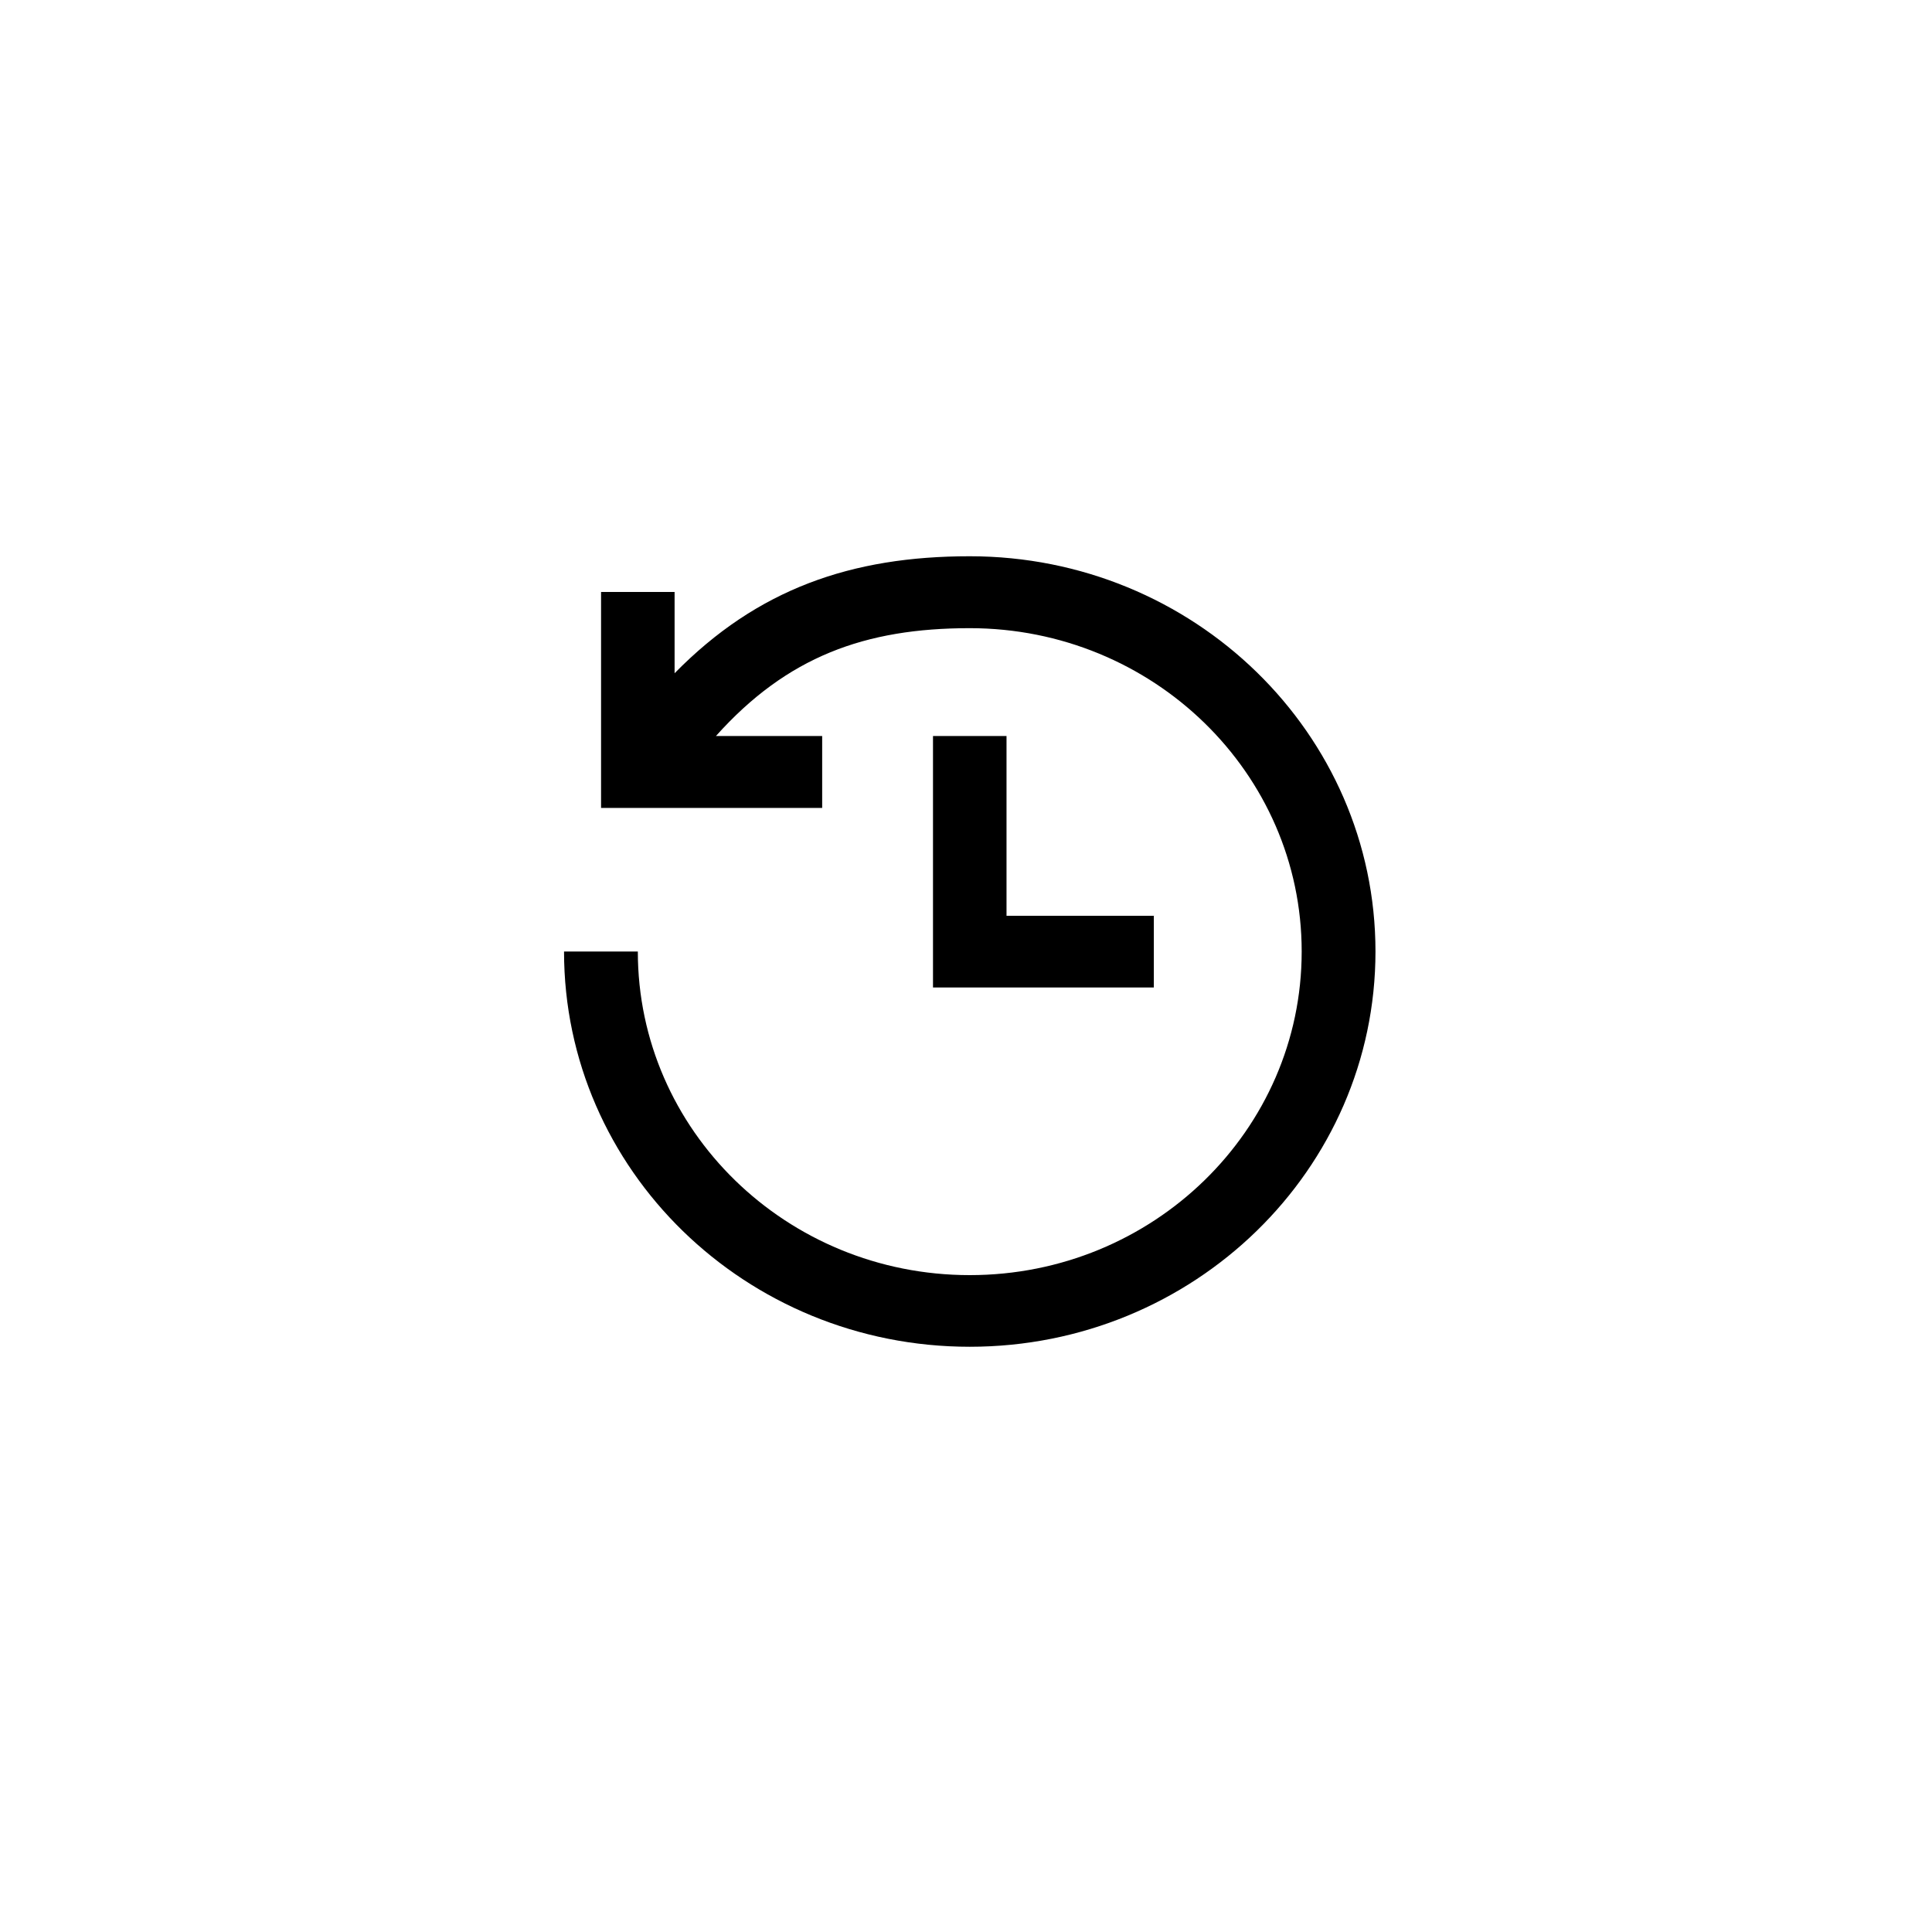
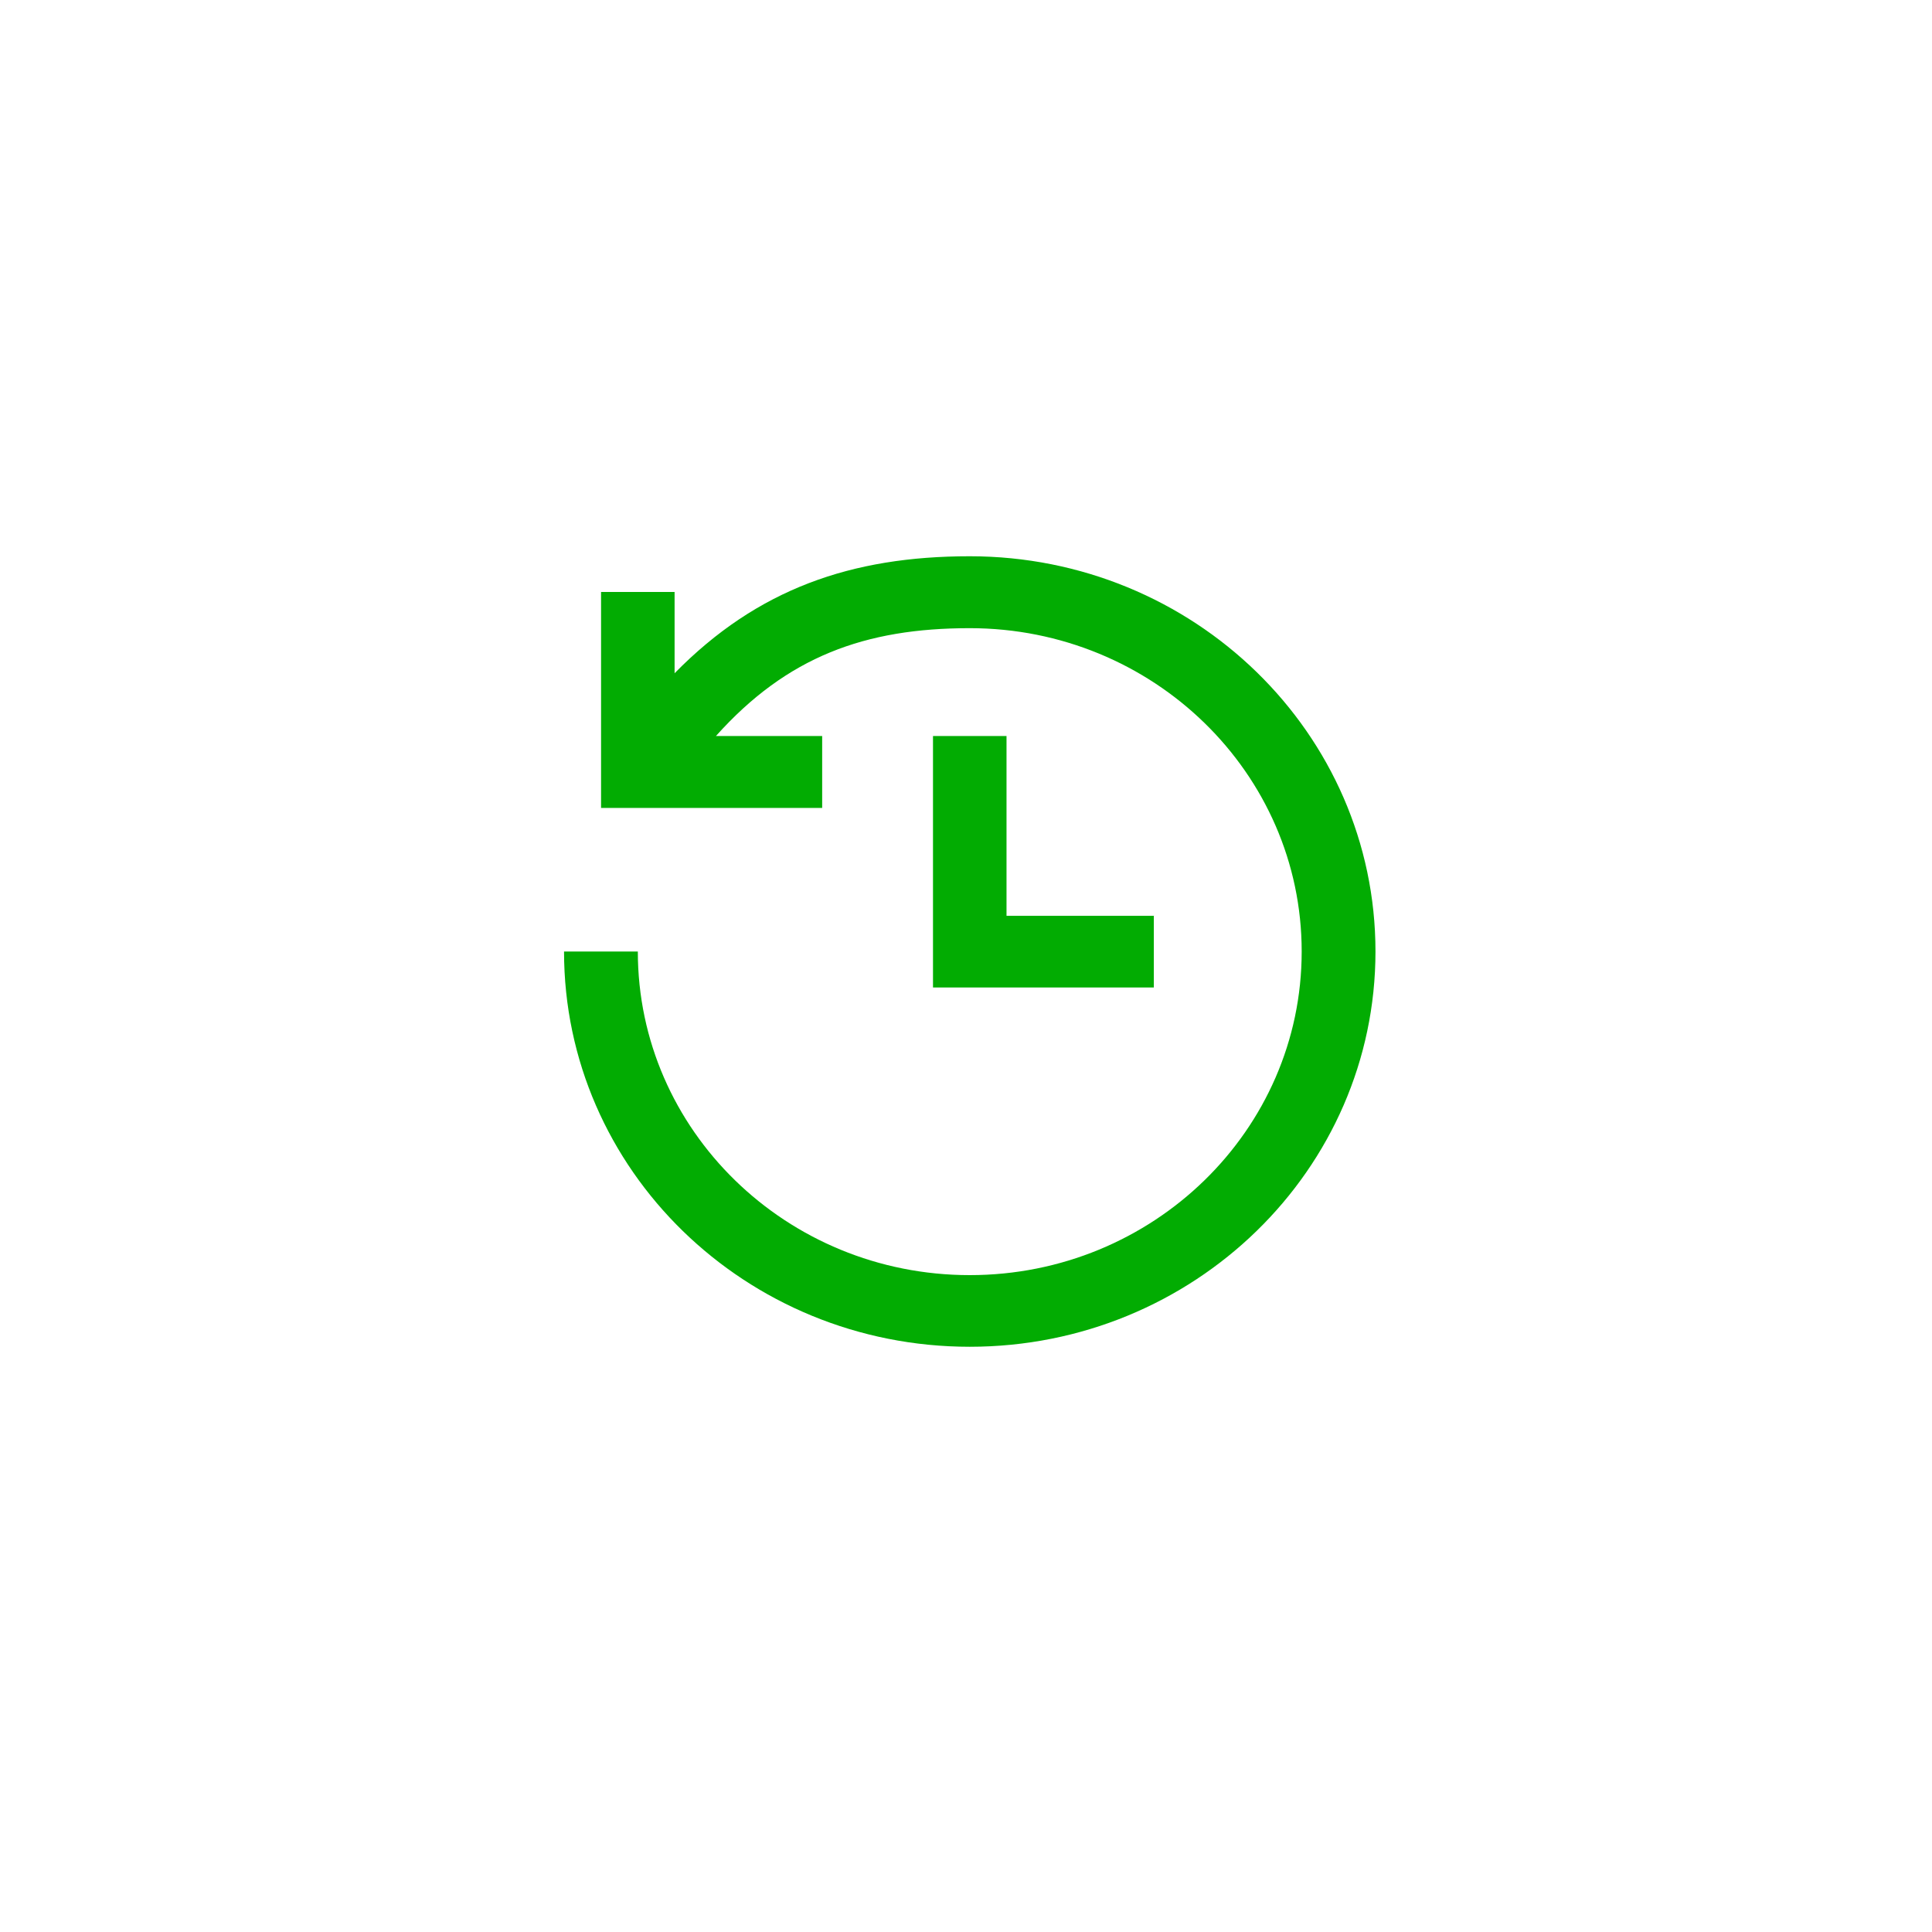
- <svg width="72" height="72" viewBox="0 0 72 72">
+ <svg xmlns="http://www.w3.org/2000/svg" width="72" height="72" fill="#02ac02" viewBox="0 0 72 72" version="1.1">
  <path d="M30.64 27.43h-3.96c2.65-2.96 5.56-4.02 9.46-4.02 6.83 0 12.37 5.4 12.37 12.05 0 6.66-5.54 12.06-12.37 12.06-6.83 0-12.37-5.4-12.37-12.06h-2.75c0 8.14 6.77 14.73 15.12 14.73s15.12-6.6 15.12-14.73-6.77-14.73-15.12-14.73c-4.41 0-7.92 1.22-11 4.36v-3.03H22.4v8.05h8.24v-2.68zm12.37 6.7h-5.5v-6.7h-2.74v9.37H43v-2.68z" />
</svg>
